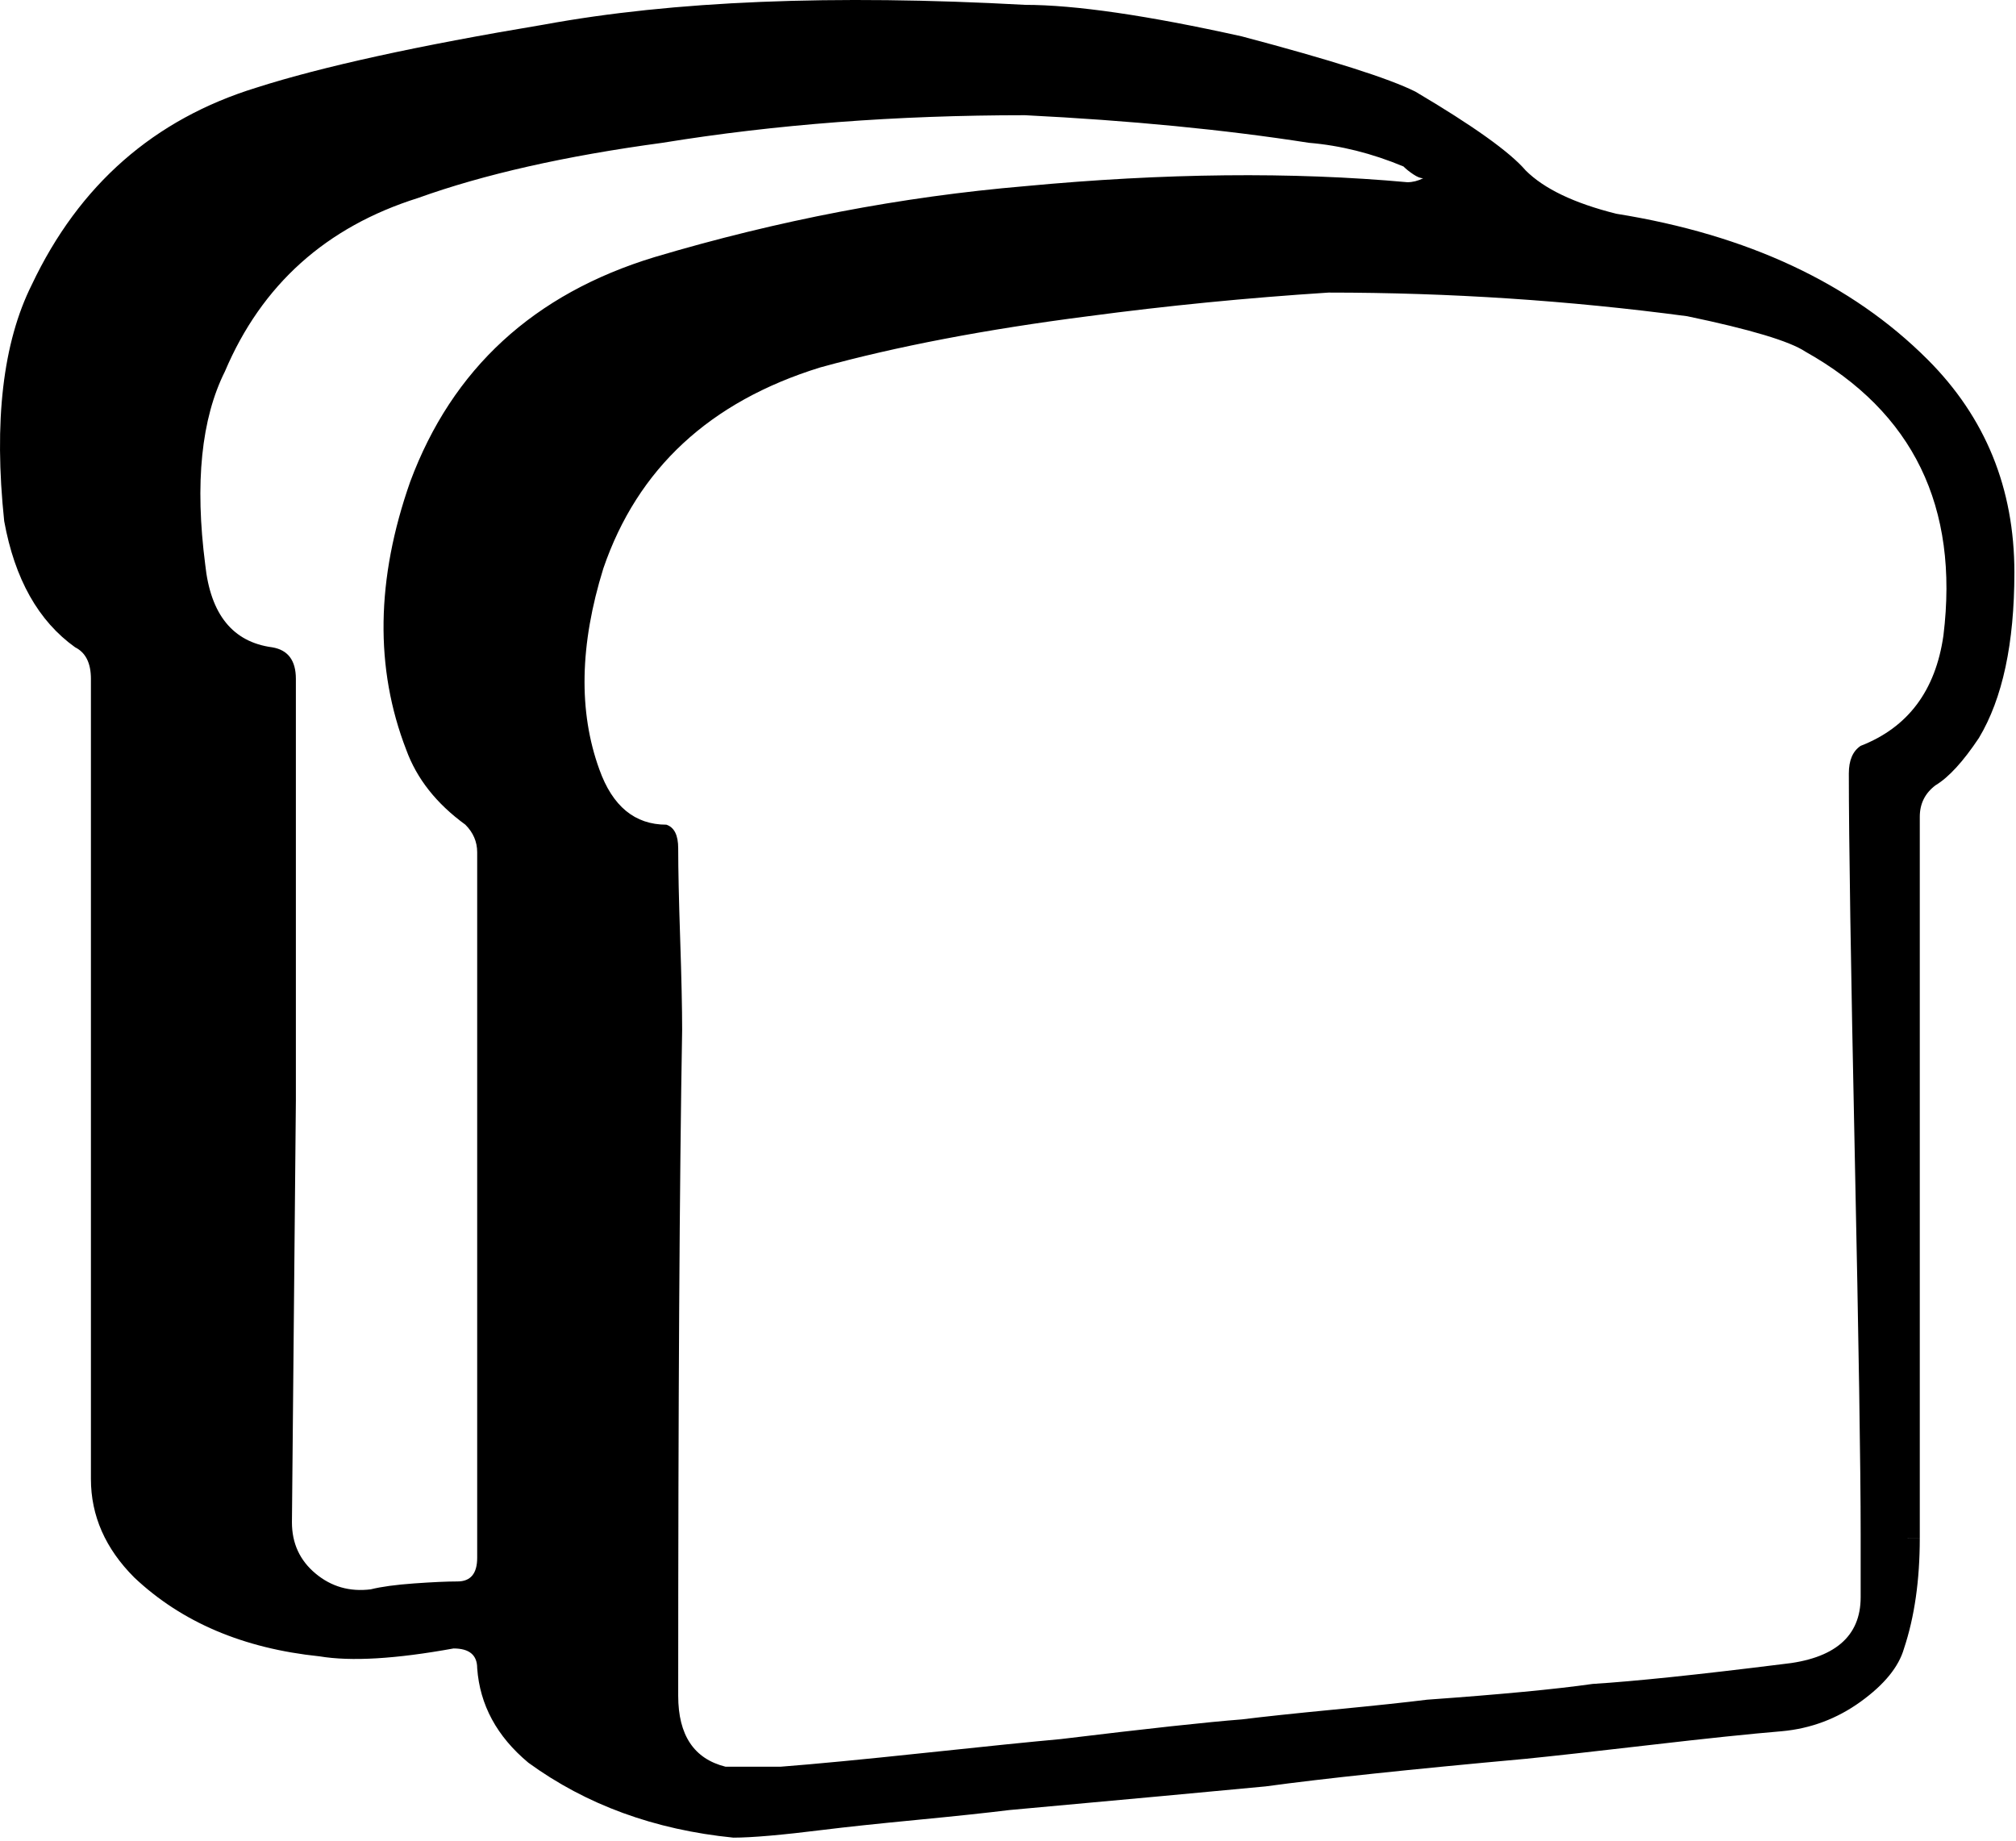
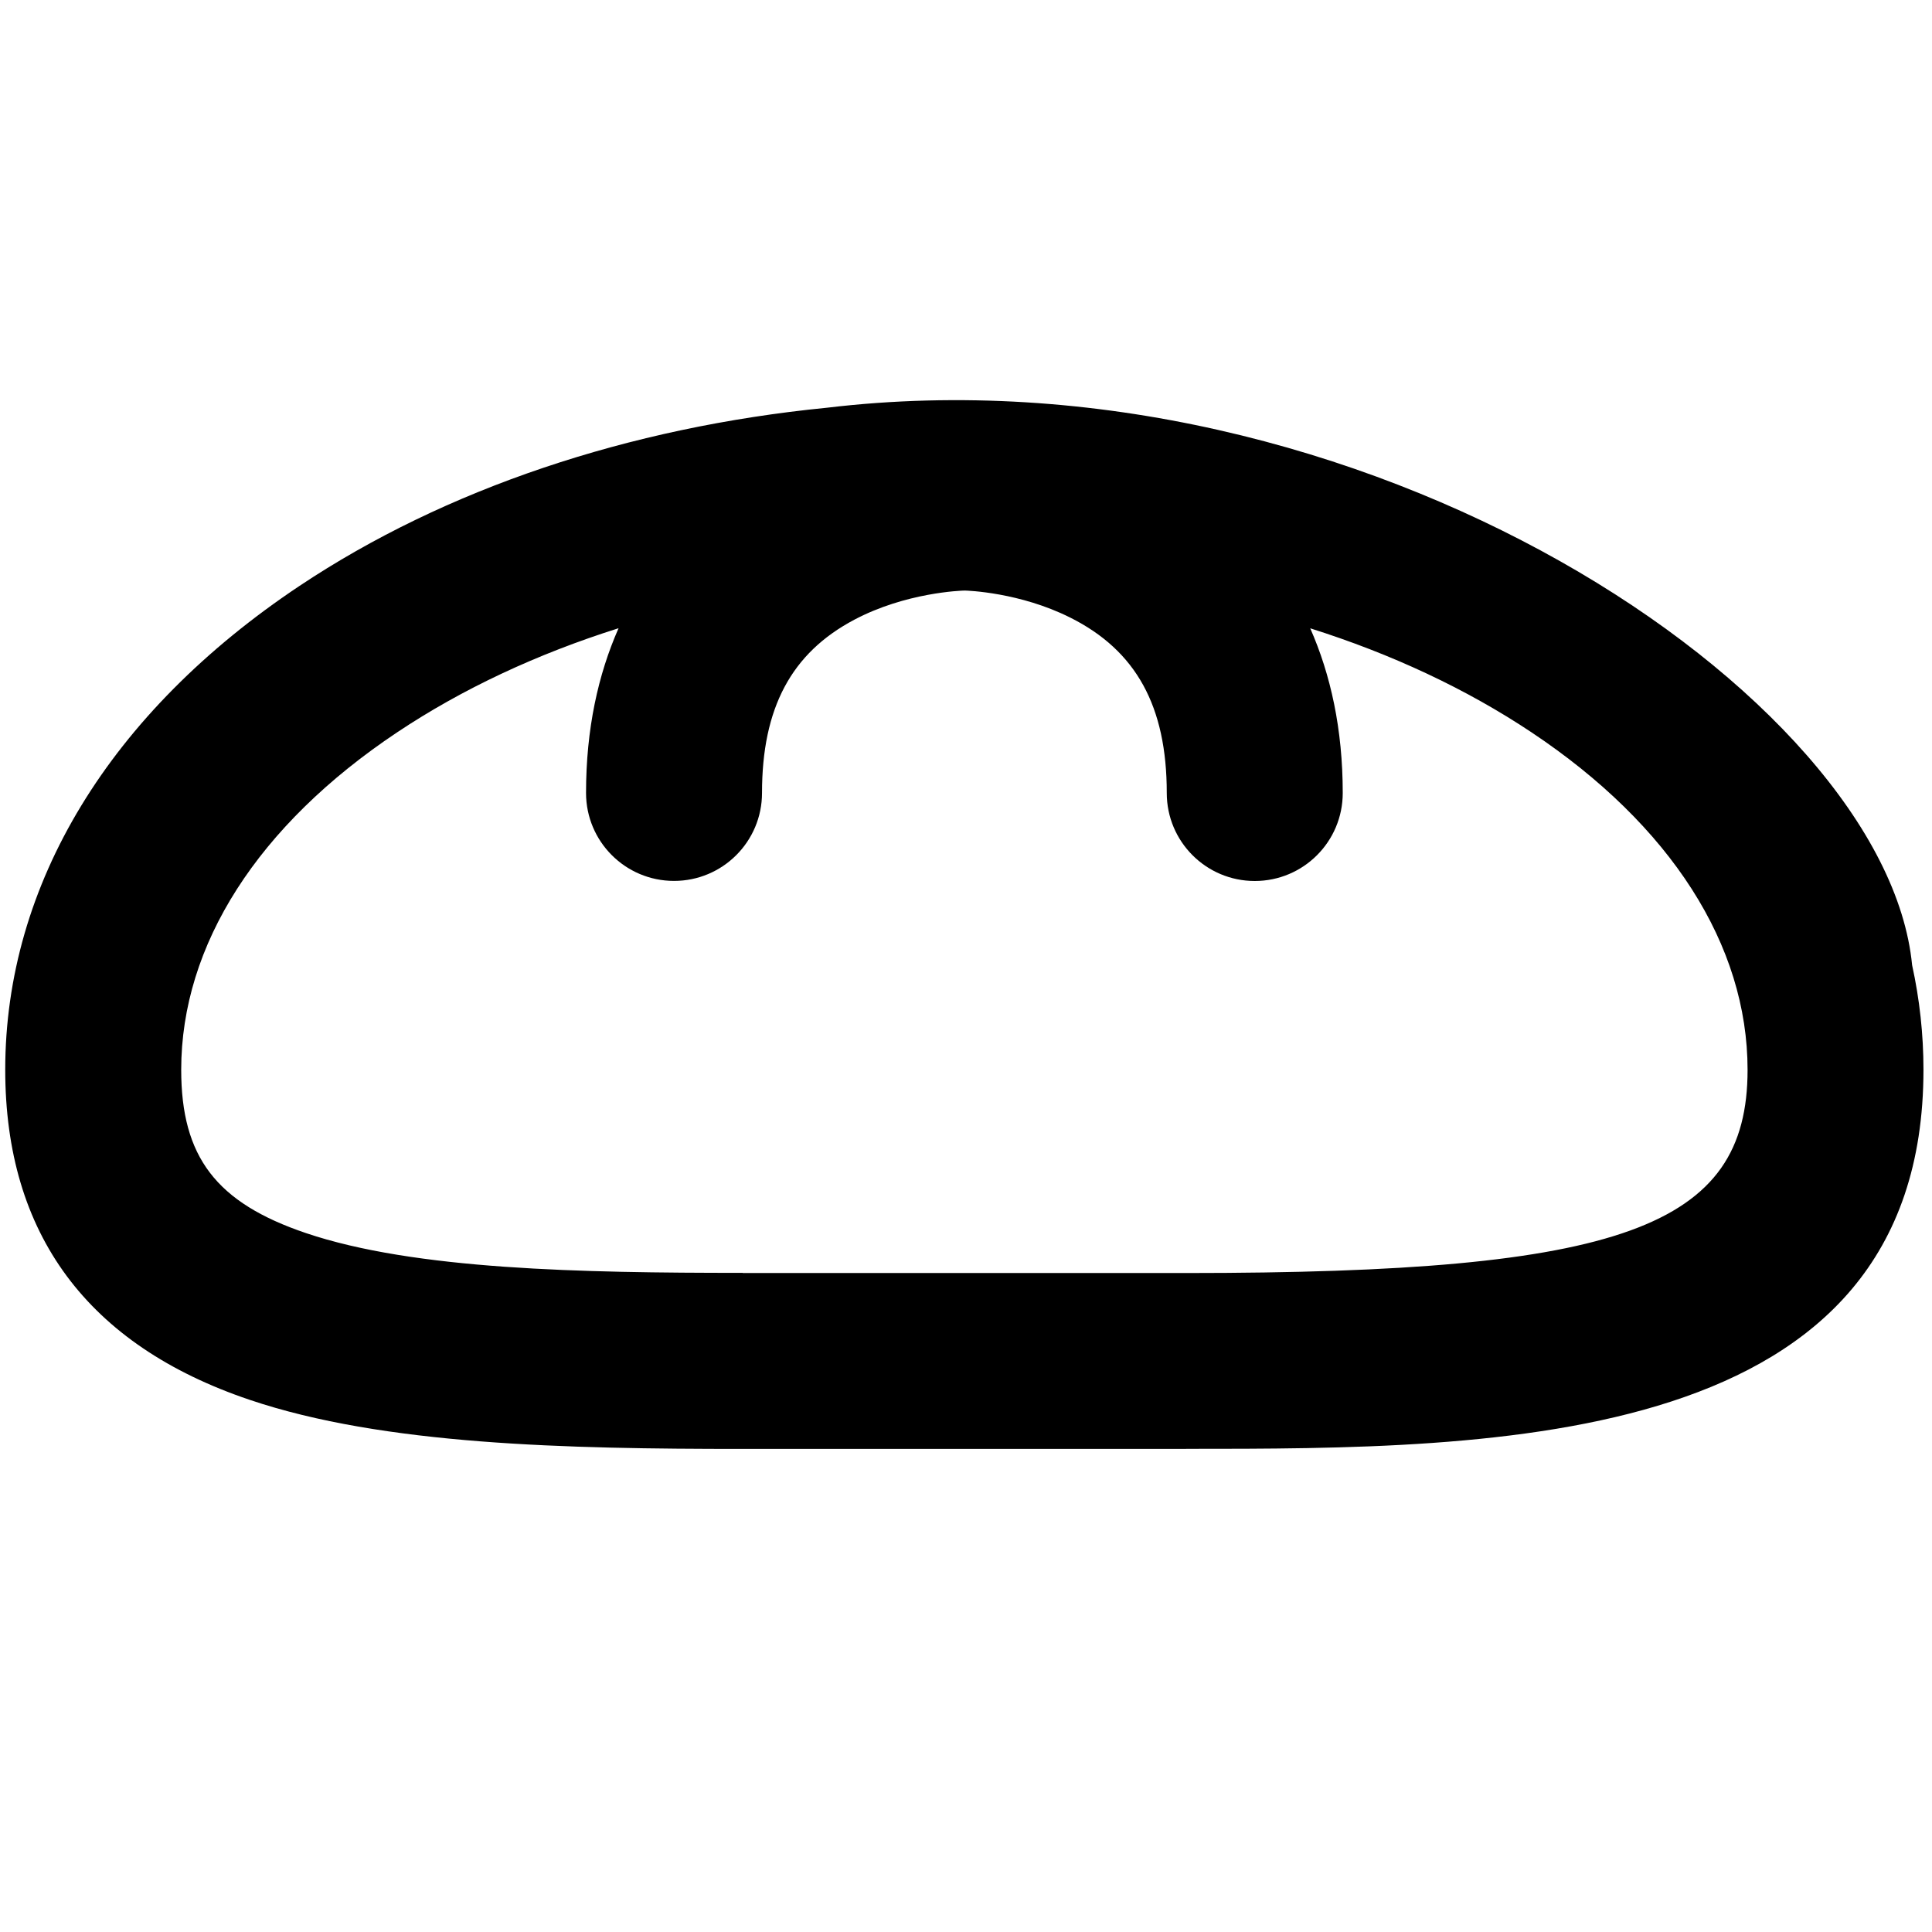
- <svg xmlns="http://www.w3.org/2000/svg" viewBox="0 0 979 894" class="fill-current">
-   <g transform="matrix(1.914062,0,0,-1.914062,-2.404201,938.4255)">
-     <path d="m473.323,101.049q0,25 -1.5,96.5t-1.5,96.5q0,5 3,7q18,7 21,28q6,49 -35,72q-6,4 -30,9q-45,6 -91,6q-31,-2 -61,-6q-39,-5 -68,-13q-42,-13 -55,-51q-9,-29 -1,-51q5,-14 17,-14q3,-1 3,-6q0,-8 0.5,-23t0.5,-23q-1,-57 -1,-169q0,-15 12,-18l14,0q13,1 36.5,3.5t34.5,3.5q33,4 46,5q8,1 23.5,2.5t23.5,2.5q28,2 42,4q16,1 48,5q20,2 20,17l0,16l12,-1l3,0q0,-16 -4,-28q-2,-7 -11,-13.5t-20,-7.5q-12,-1 -33.5,-3.5t-31.5,-3.5q-44,-4 -66,-7q-21,-2 -65,-6q-8,-1 -23.5,-2.5t-23.5,-2.5q-16,-2 -23,-2q-30,3 -52,19q-12,10 -13,24q0,5 -6,5q-22,-4 -34,-2q-29,3 -47,20q-11,11 -11,25l0,203q0,6 -4,8q-14,10 -18,32q-4,38 7,60q18,38 57,50q25,8 73,16q49,9 122,5q19,0 55,-8q34,-9 44,-14q22,-13 28,-20q7,-7 23,-11q50,-8 79,-37q22,-22 22,-54q0,-27 -9,-42q-6,-9 -11,-12q-4,-3 -4,-8l0,-183q-15,0 -15,1zm-111,344q-1,0 -2.5,1t-2.5,2q-12,5 -24,6q-32,5 -72,7q-49,0 -92,-7q-37,-5 -62,-14q-35,-11 -49,-44q-9,-18 -5,-49q2,-19 17,-21q6,-1 6,-8l0,-107t-1,-107q0,-8 6,-13t14,-4q4,1 11,1.5t11,0.5q5,0 5,6l0,179q0,4 -3,7q-11,8 -15,19q-12,31 1,68q16,43 62,57q47,14 94,18q53,5 97,1q2,0 4,1z" />
-   </g>
+ <svg xmlns="http://www.w3.org/2000/svg" viewBox="0 0 24 24" fill="currentColor">
+   <path d="m14.733,17.998c3.866,0 9.161,0 9.161,-4.71c0,-0.44 -0.048,-0.874 -0.141,-1.299c-0.327,-3.36 -6.845,-7.715 -13.481,-6.924c-2.461,0.243 -4.742,1.007 -6.551,2.213c-2.357,1.572 -3.656,3.706 -3.656,6.011c0,2.04 1.021,3.42 3.036,4.1c1.665,0.563 3.939,0.61 6.125,0.61l5.507,0zm-5.507,-2.186c-2.005,0 -4.075,-0.038 -5.425,-0.494c-1.115,-0.377 -1.55,-0.946 -1.55,-2.029c0,-1.55 0.953,-3.038 2.683,-4.192c0.809,-0.54 1.739,-0.974 2.75,-1.293c-0.253,0.573 -0.404,1.251 -0.404,2.046c0,0.604 0.489,1.093 1.093,1.093c0.604,0 1.093,-0.489 1.093,-1.093c0,-1.055 0.364,-1.738 1.147,-2.152c0.64,-0.338 1.323,-0.361 1.371,-0.362c0.038,0.001 0.685,0.022 1.311,0.336c0.818,0.409 1.199,1.101 1.199,2.179c0,0.604 0.489,1.093 1.093,1.093s1.093,-0.489 1.093,-1.093c0,-0.795 -0.151,-1.473 -0.404,-2.046c1.011,0.319 1.94,0.753 2.75,1.293c1.73,1.153 2.683,2.642 2.683,4.192c0,1.958 -1.564,2.524 -6.975,2.524l-5.507,0z" />
</svg>
